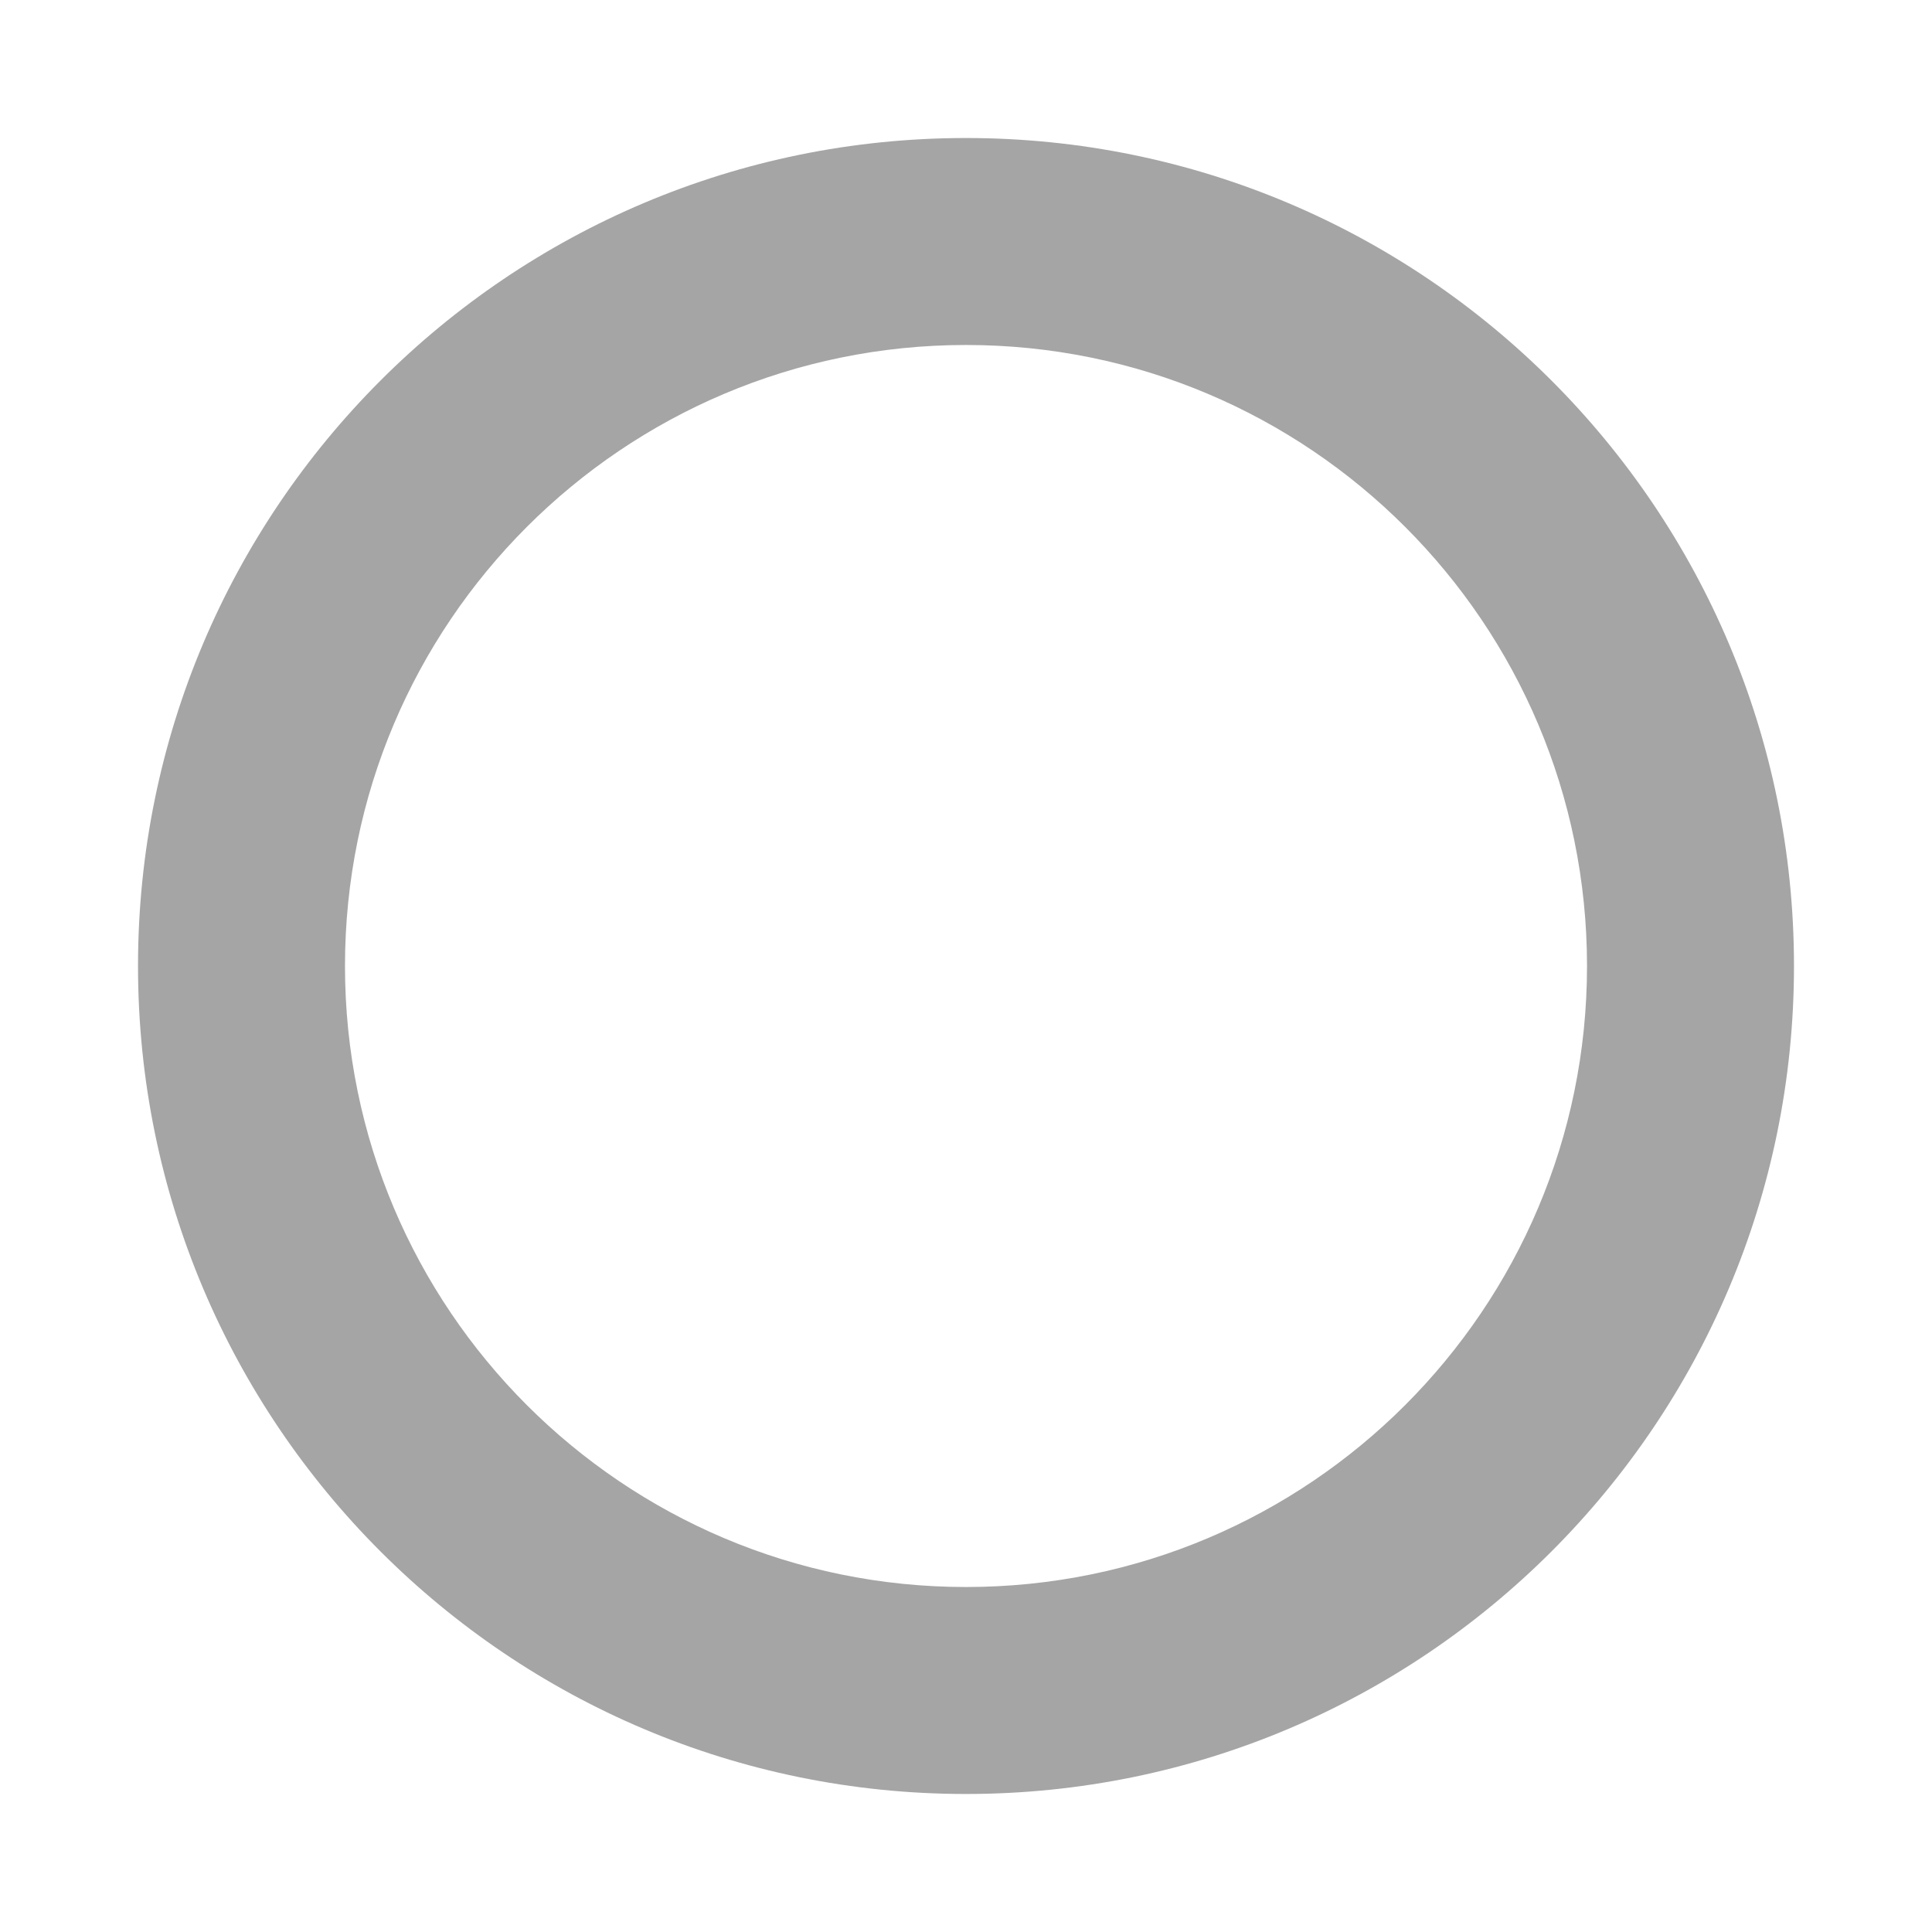
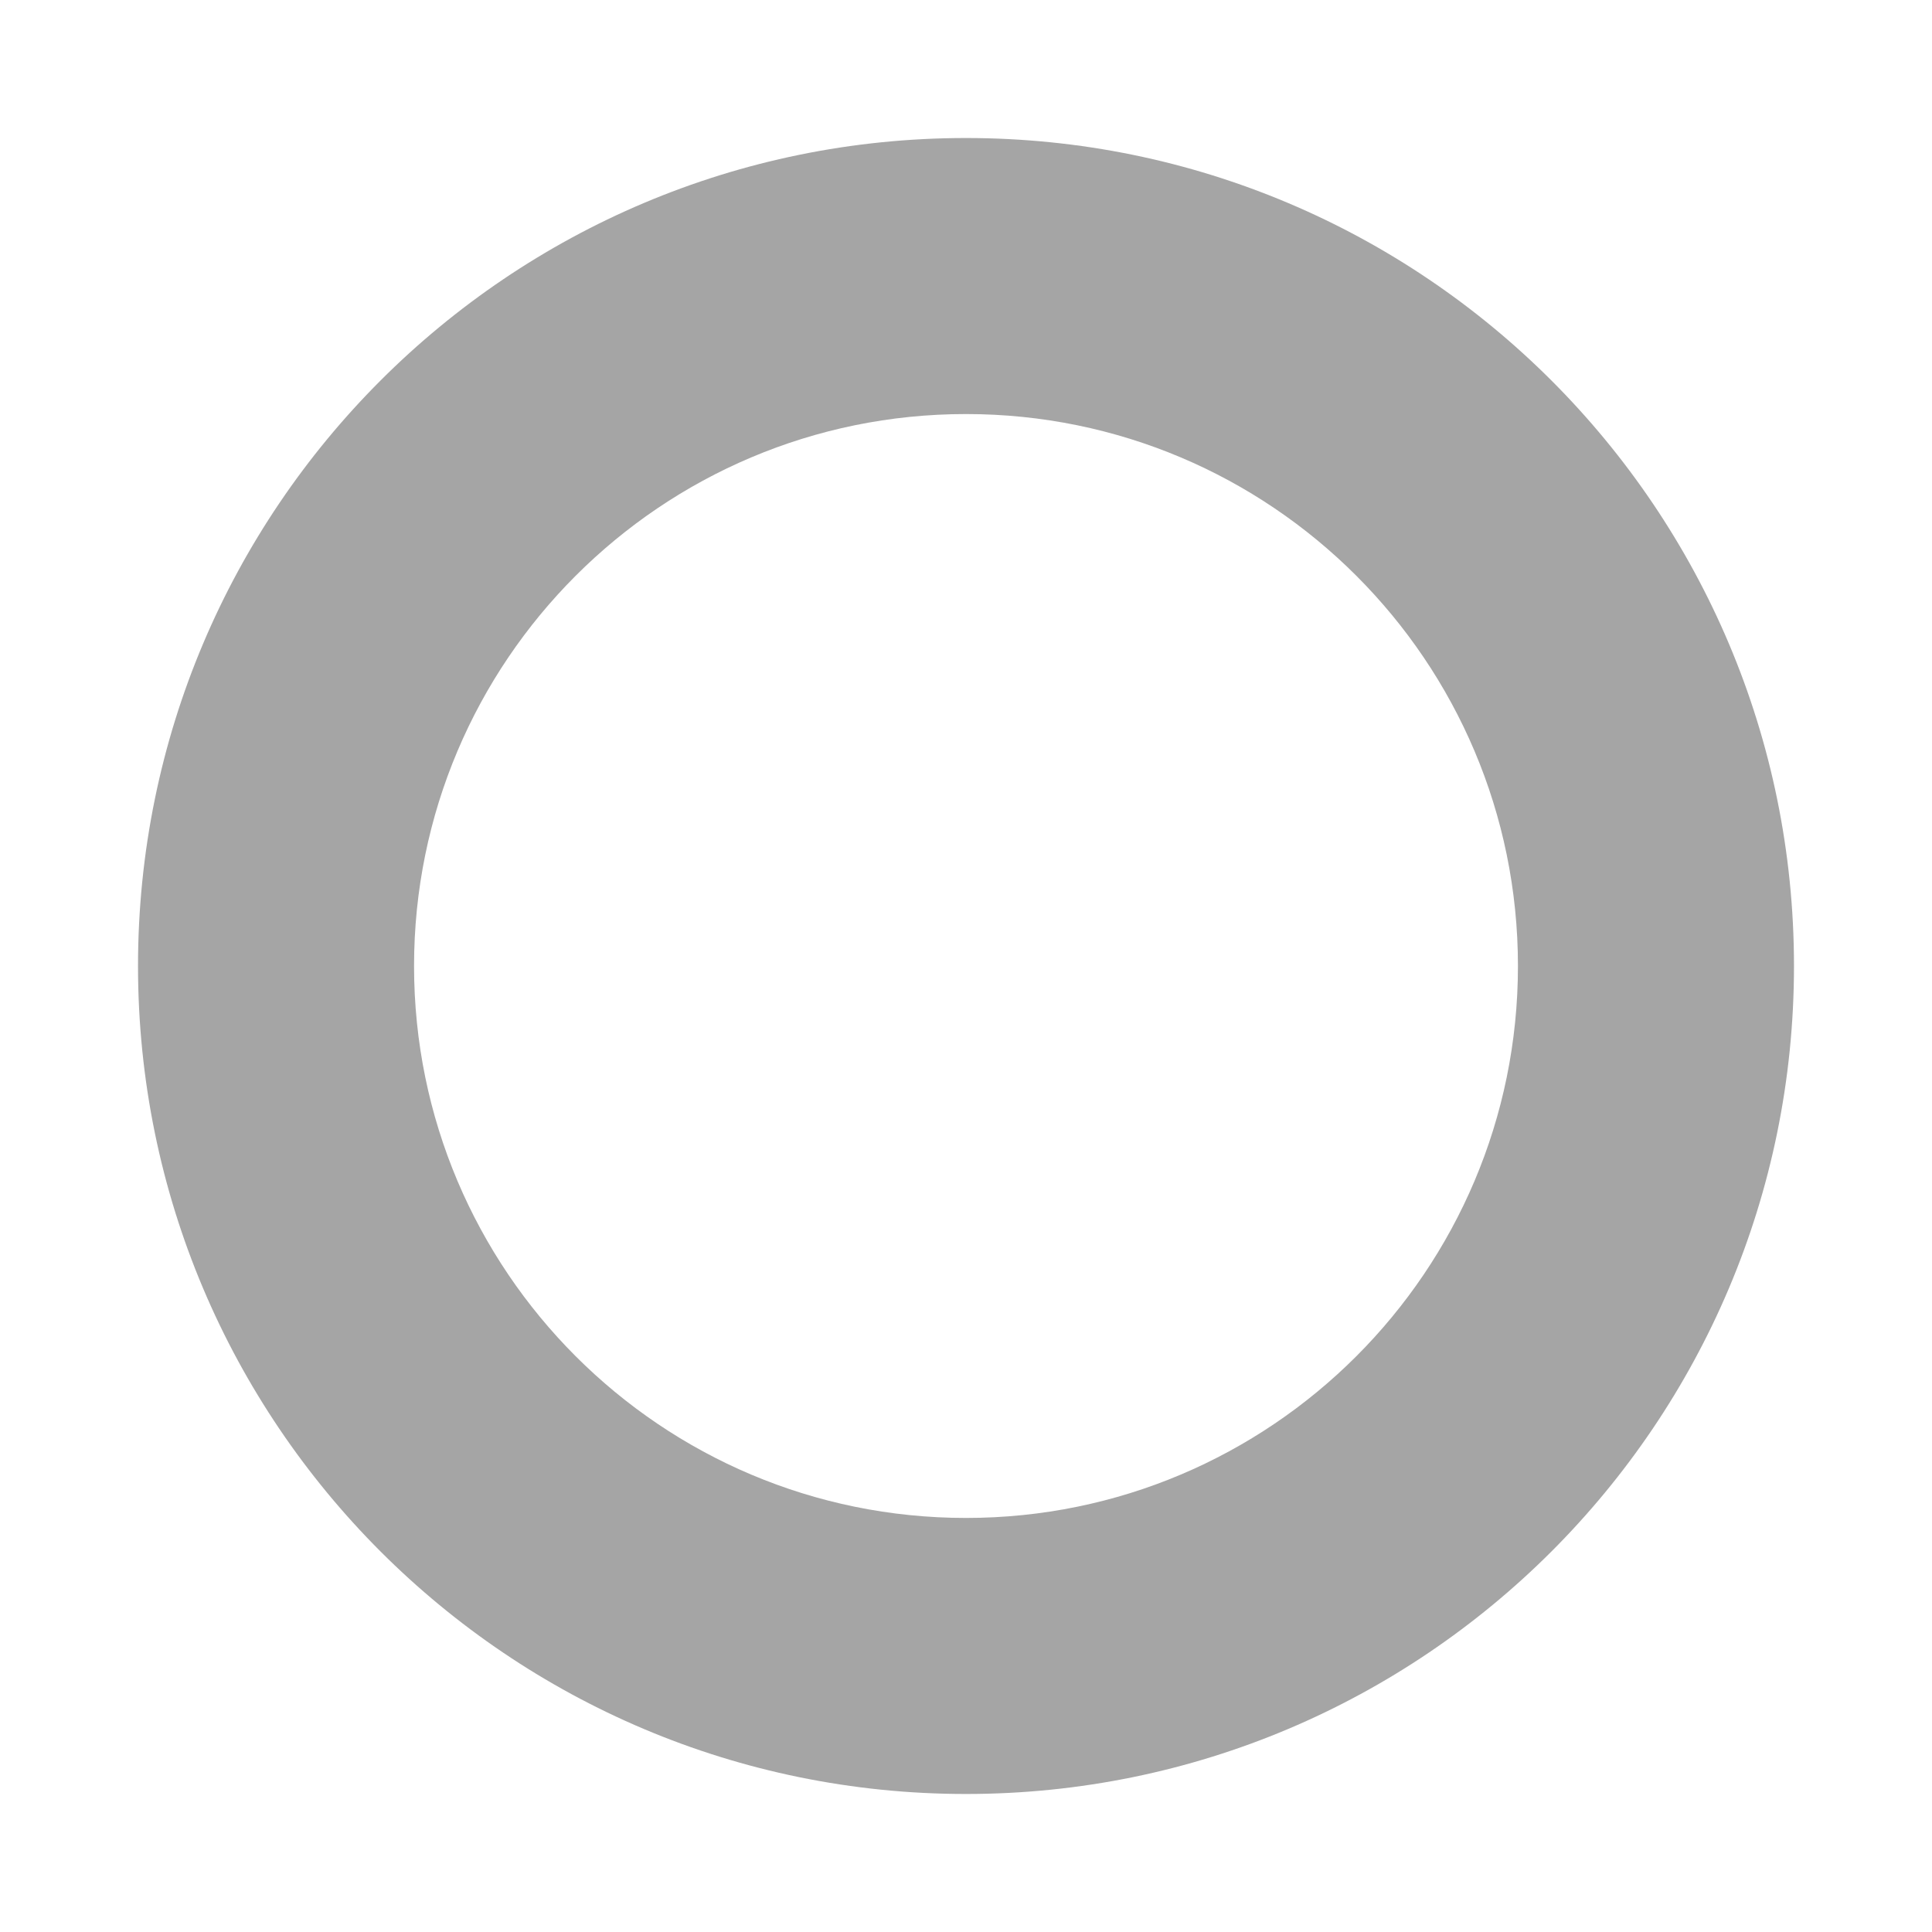
<svg xmlns="http://www.w3.org/2000/svg" width="16" height="16" fill="#a5a5a5" role="img" viewBox="0 0 16 16">
-   <path fill-rule="evenodd" d="M8 1.143a6.857 6.857 0 1 1 0 13.714a6.857 6.857 0 1 1 0 -13.714zm0 1.714a5.143 5.143 0 1 0 0 10.286a5.143 5.143 0 1 0 0 -10.286z" />
+   <path fill-rule="evenodd" d="M8 1.143a6.857 6.857 0 1 1 0 13.714a6.857 6.857 0 1 1 0 -13.714zm0 2.286a4.571 4.571 0 1 0 0 9.142a4.571 4.571 0 1 0 0 -9.142z" />
</svg>
